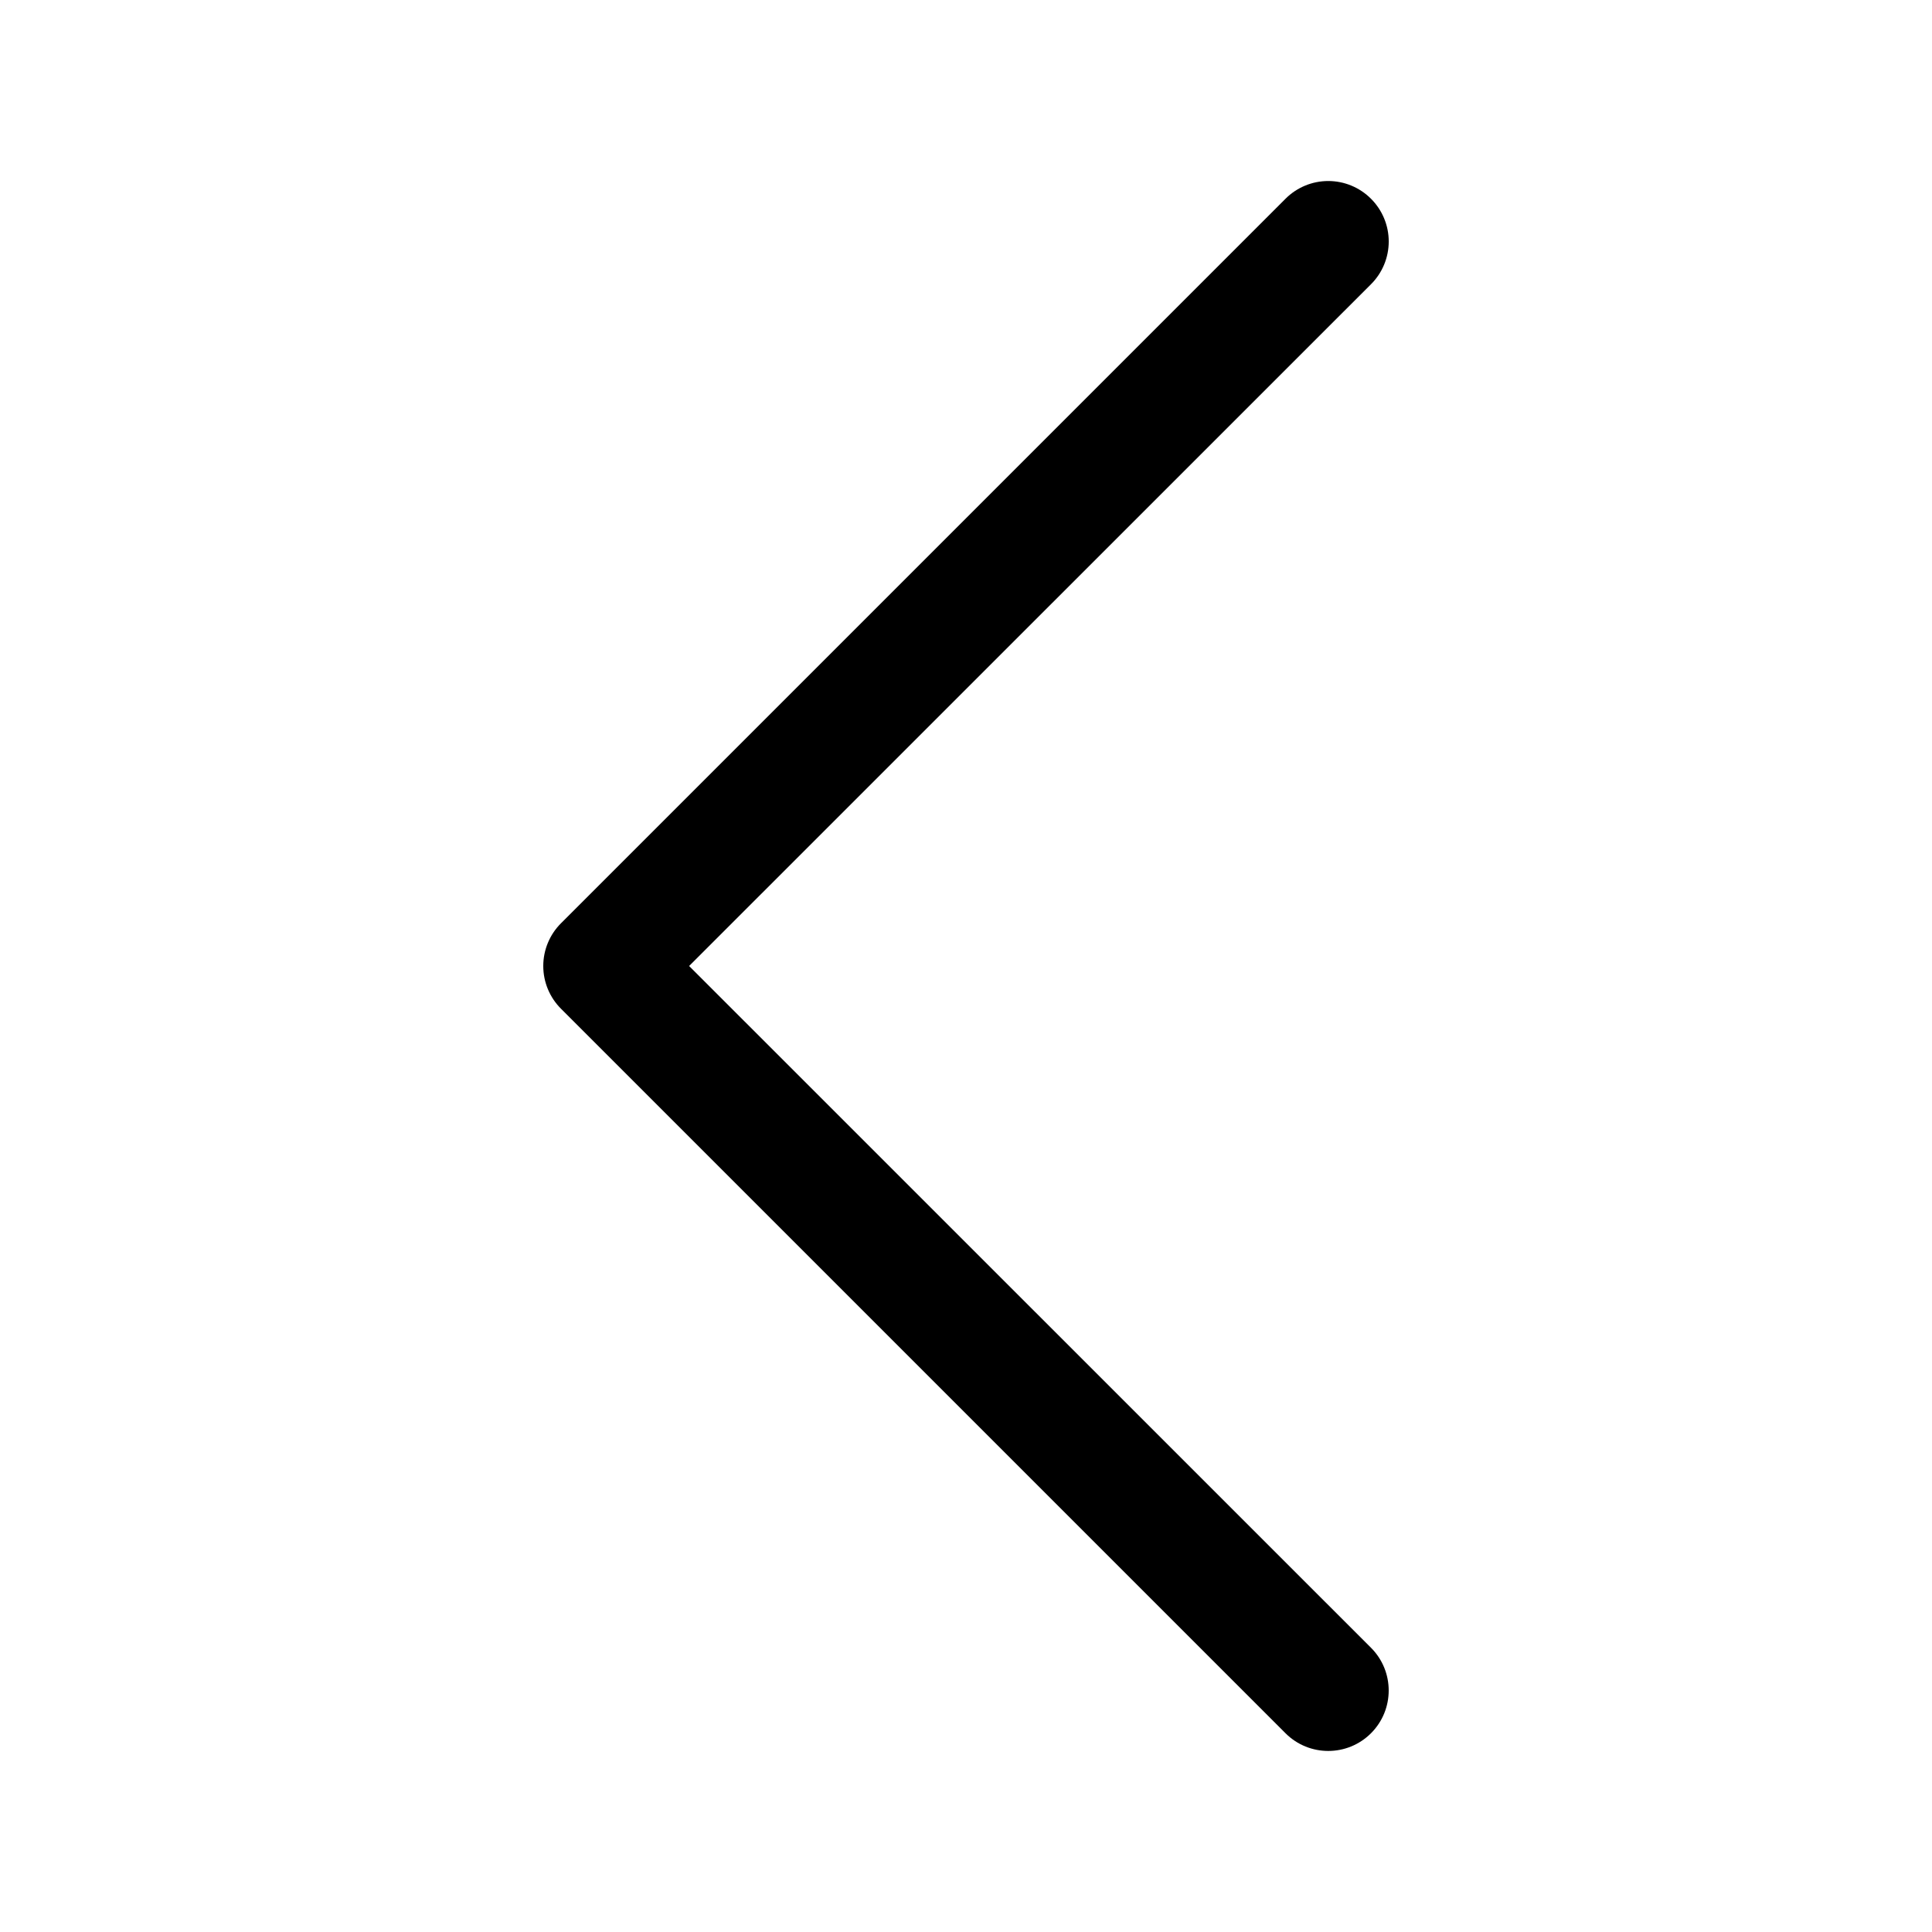
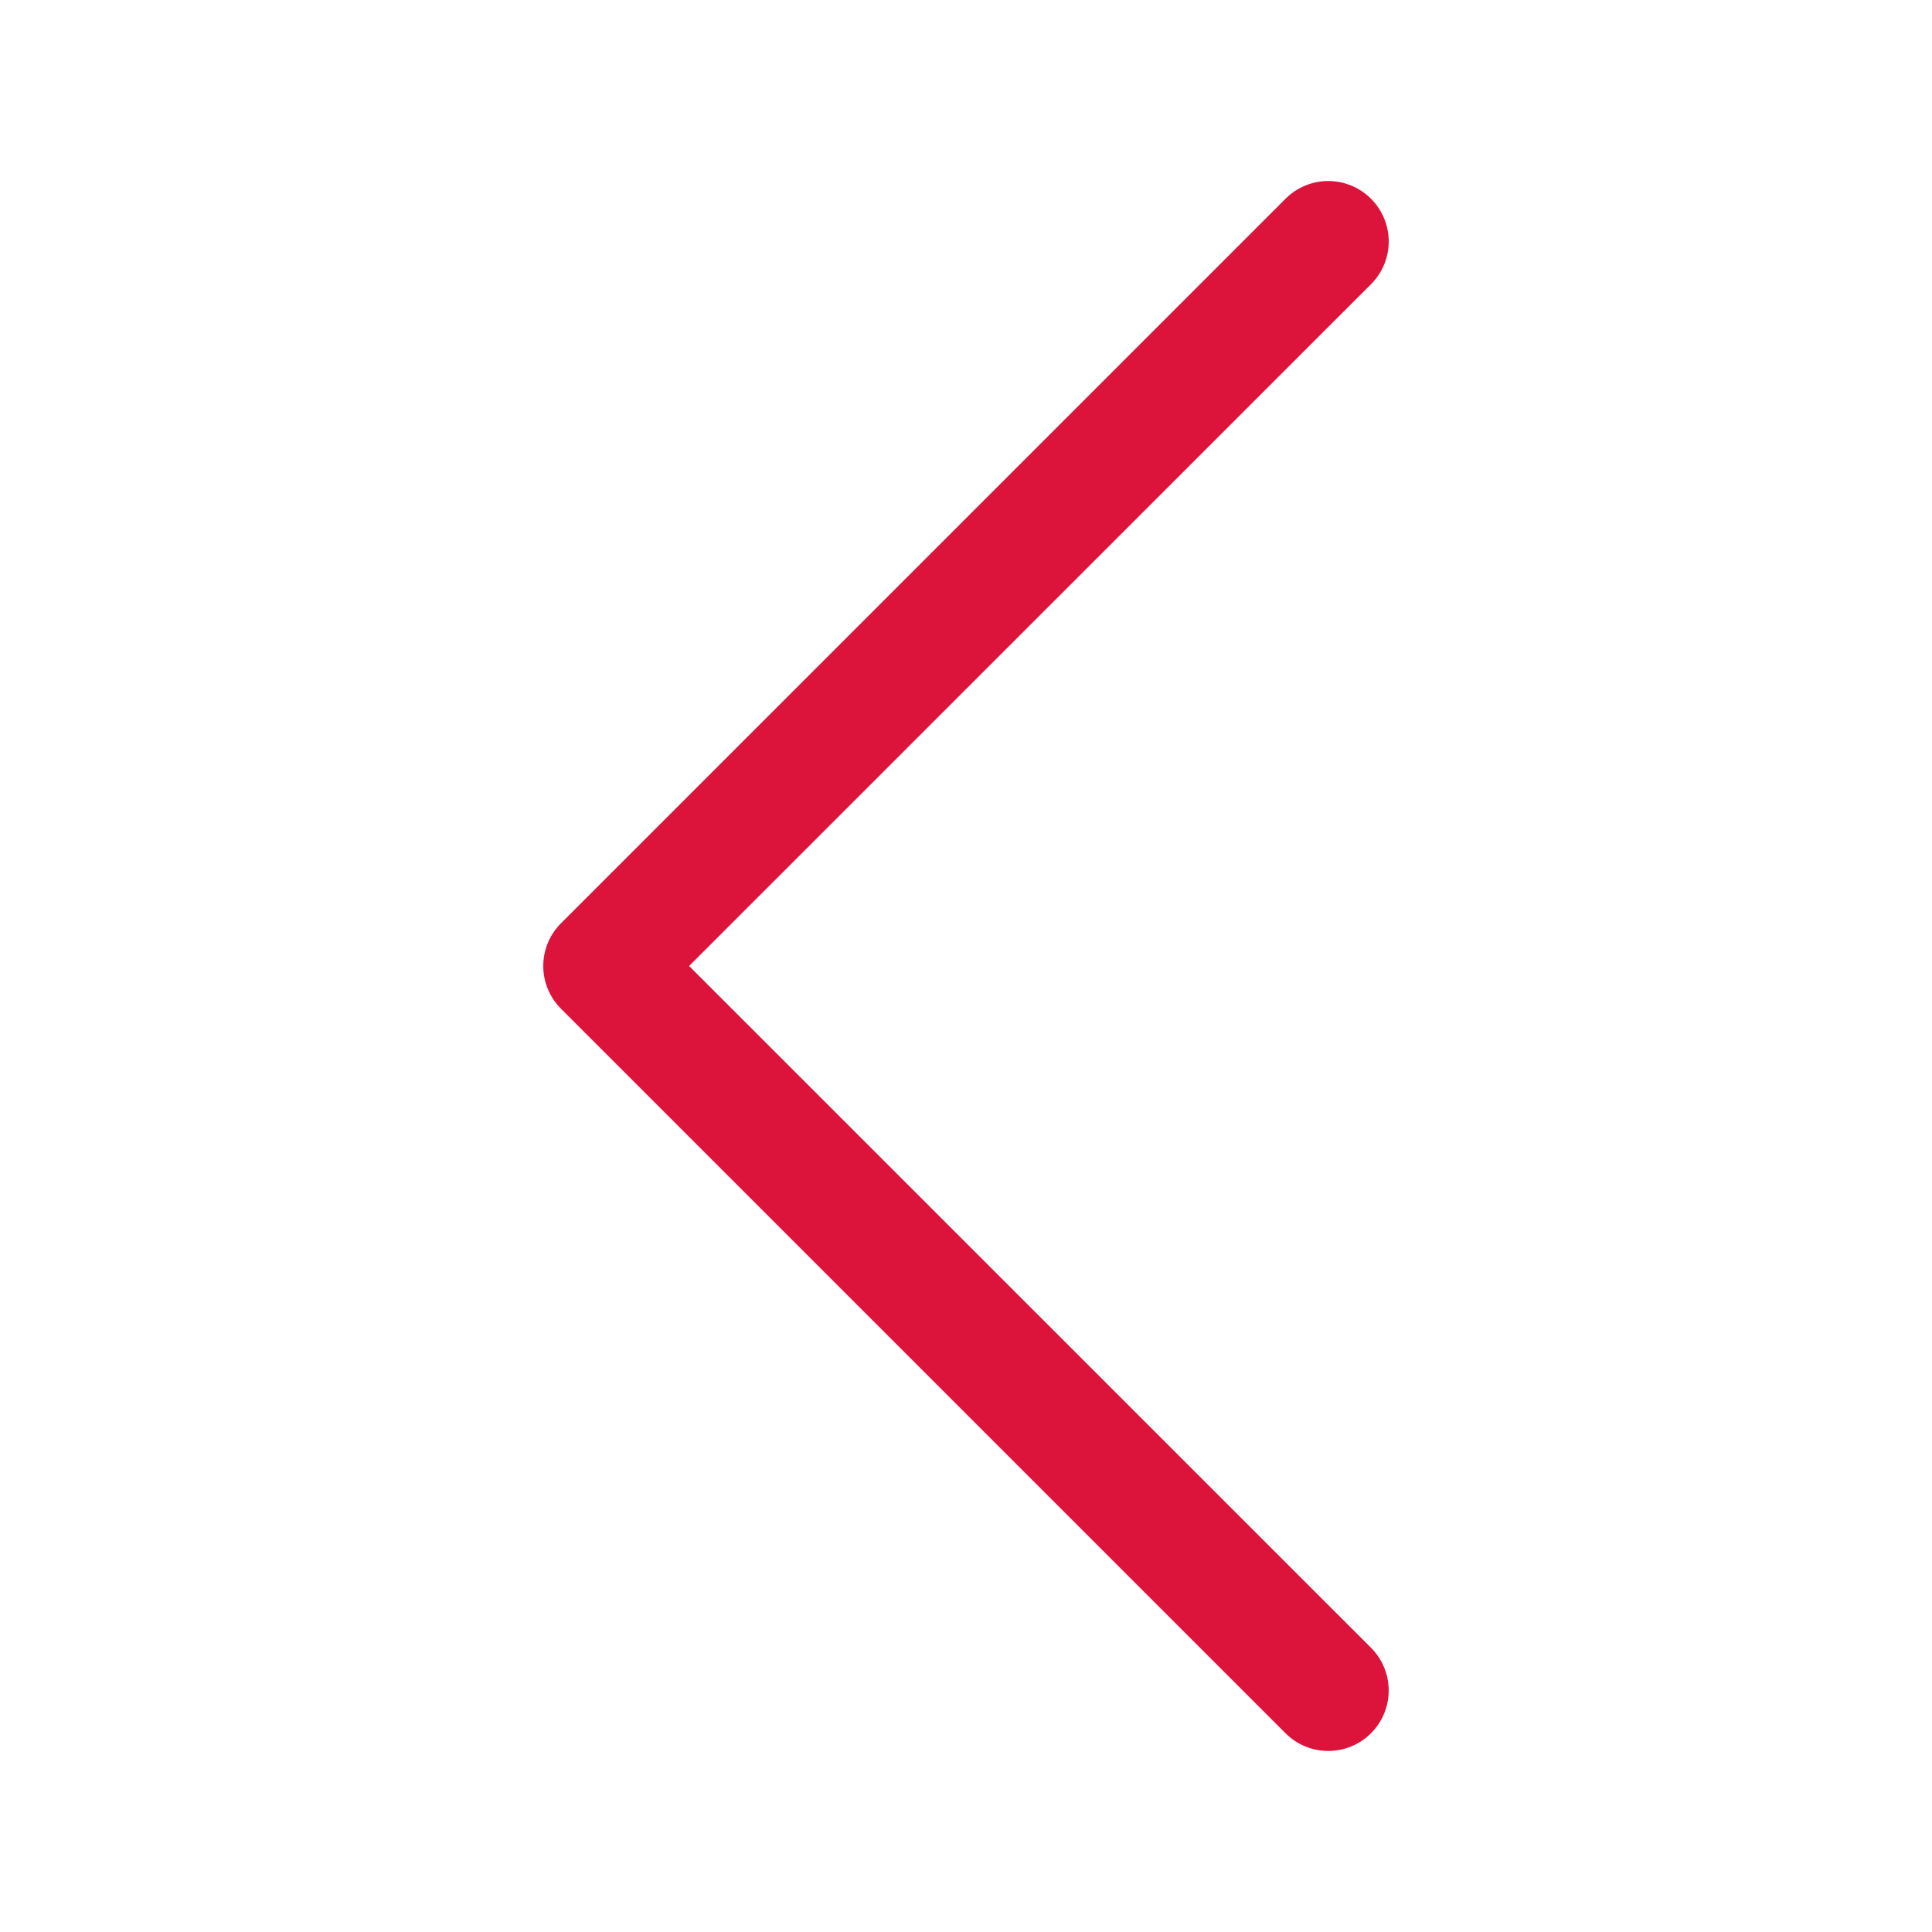
- <svg xmlns="http://www.w3.org/2000/svg" width="16" height="16" fill="currentColor" class="bi bi-chevron-left" viewBox="0 0 16 16">
+ <svg xmlns="http://www.w3.org/2000/svg" width="16" height="16" fill="#dc143c" class="bi bi-chevron-left" viewBox="0 0 16 16">
  <path fill-rule="evenodd" d="M11.354 1.646a.5.5 0 0 1 0 .708L5.707 8l5.647 5.646a.5.5 0 0 1-.708.708l-6-6a.5.5 0 0 1 0-.708l6-6a.5.5 0 0 1 .708 0z" />
</svg>
